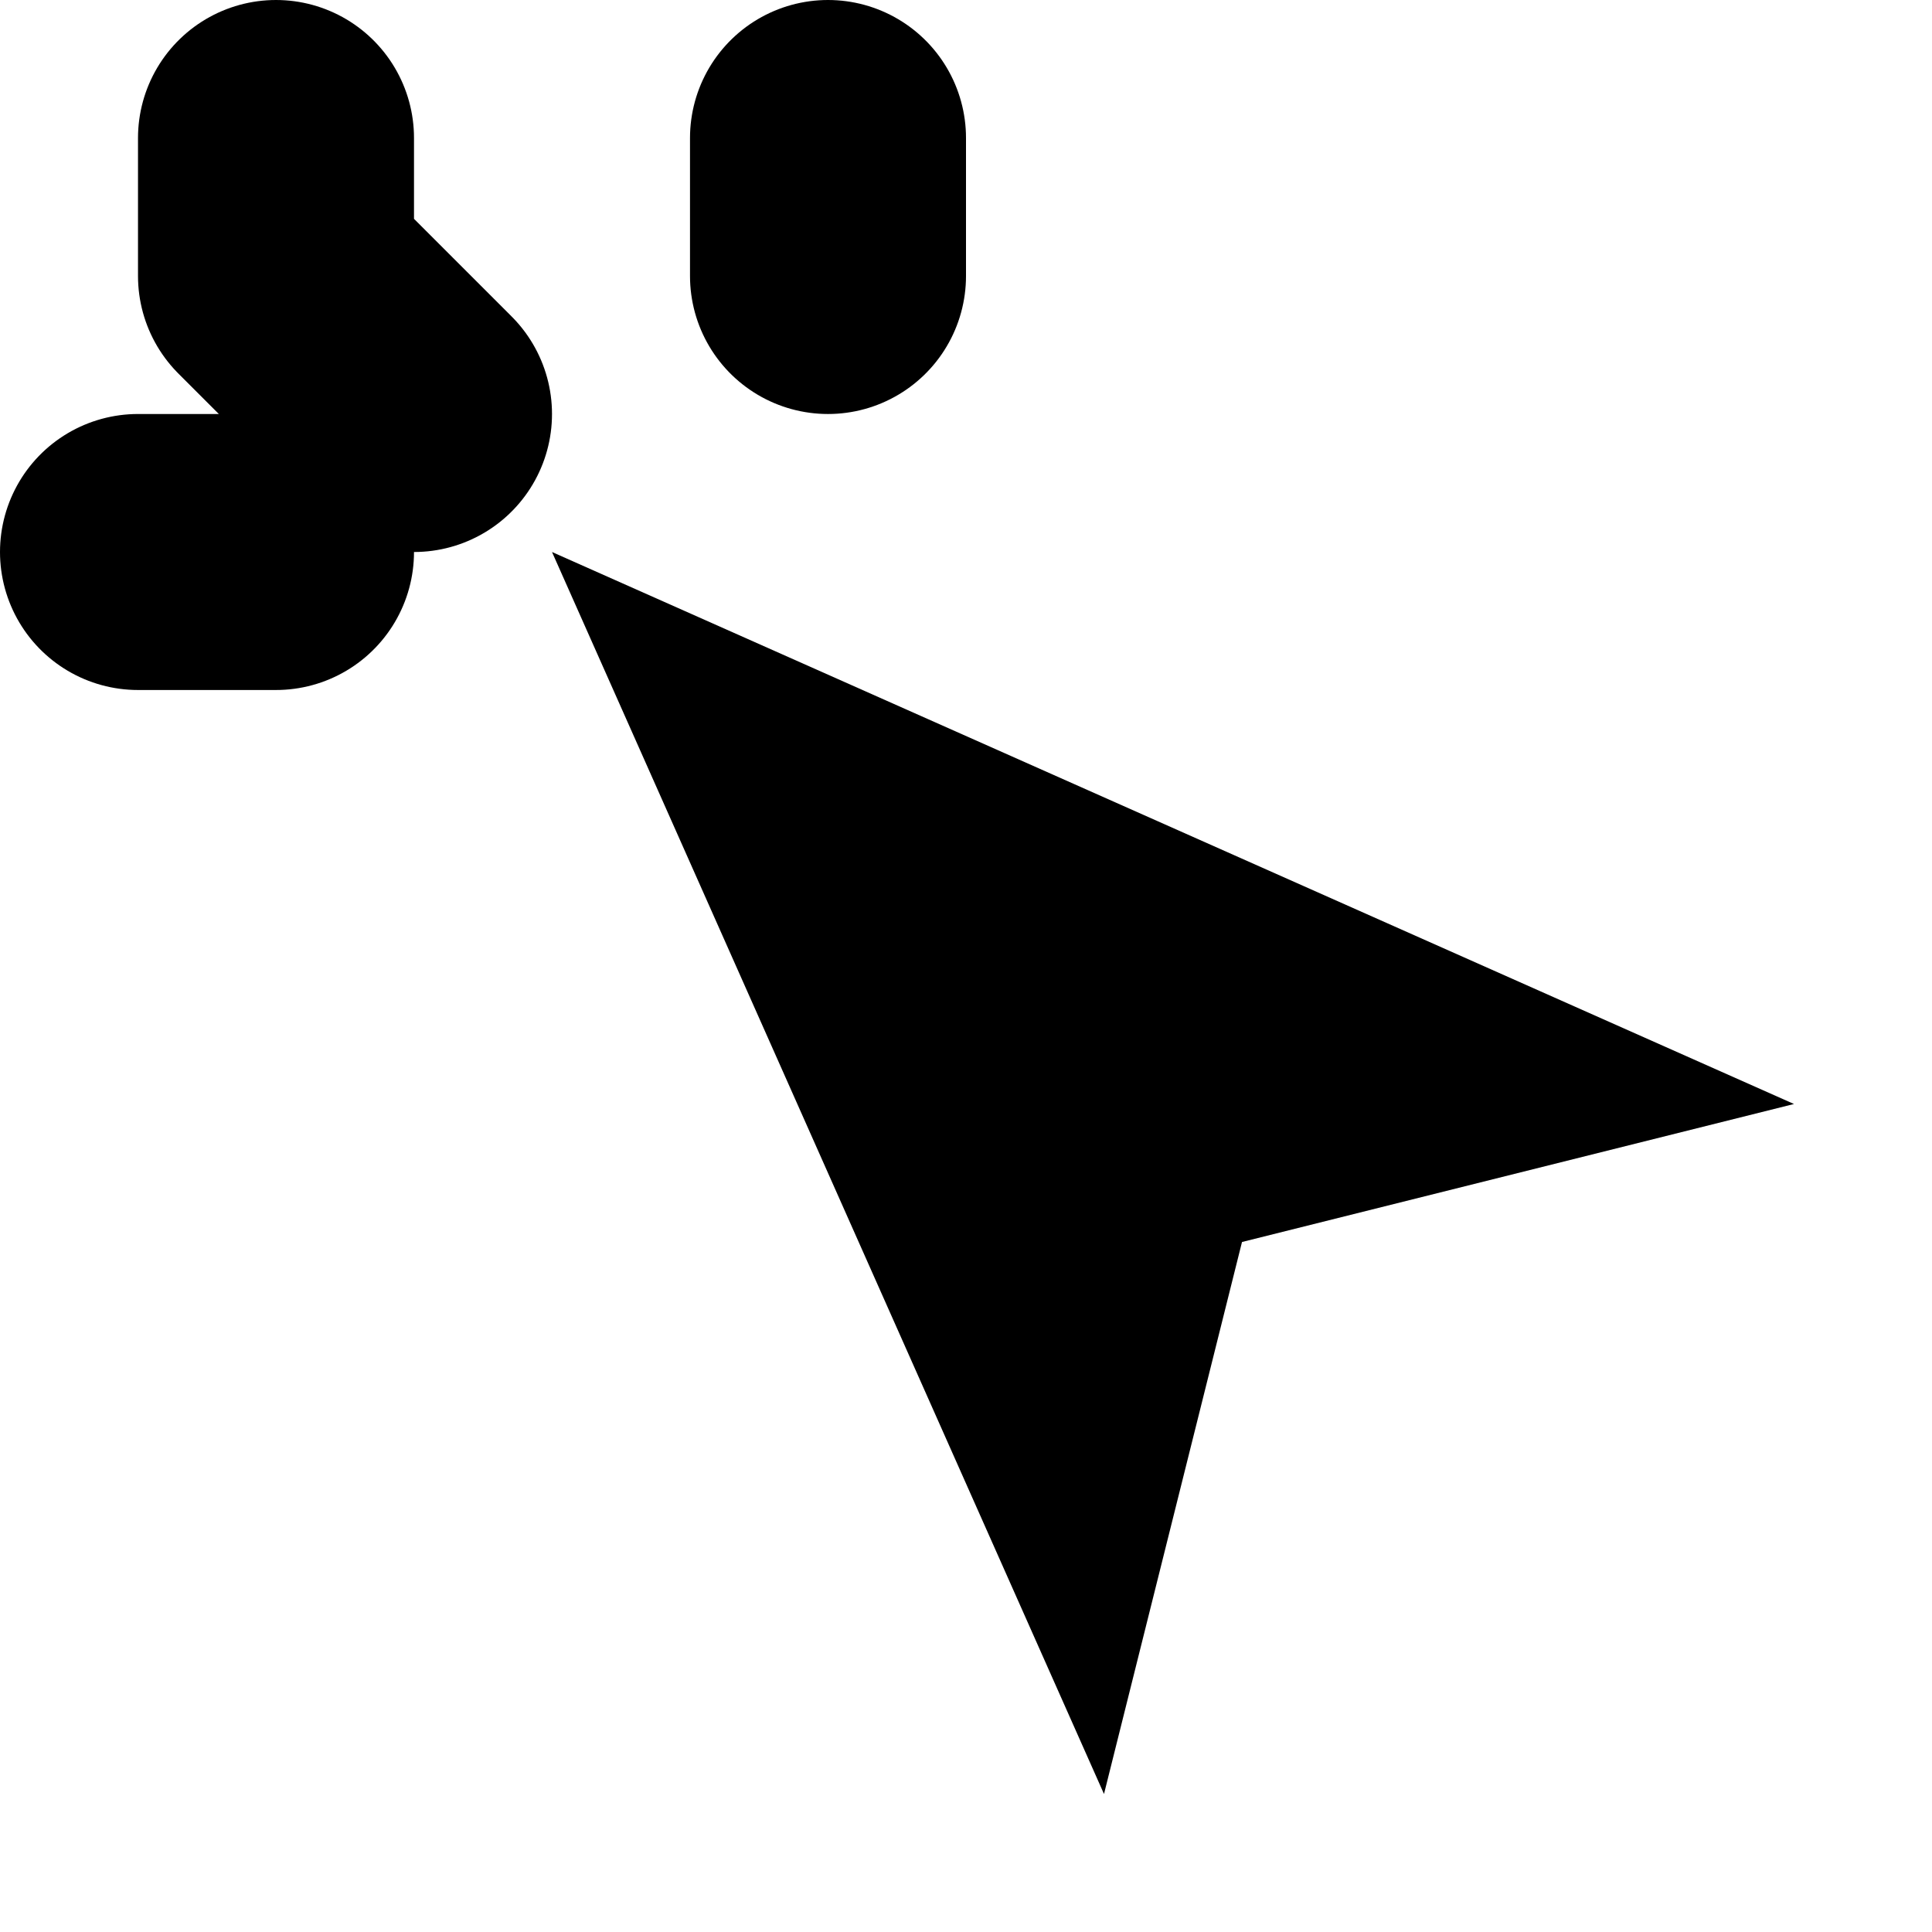
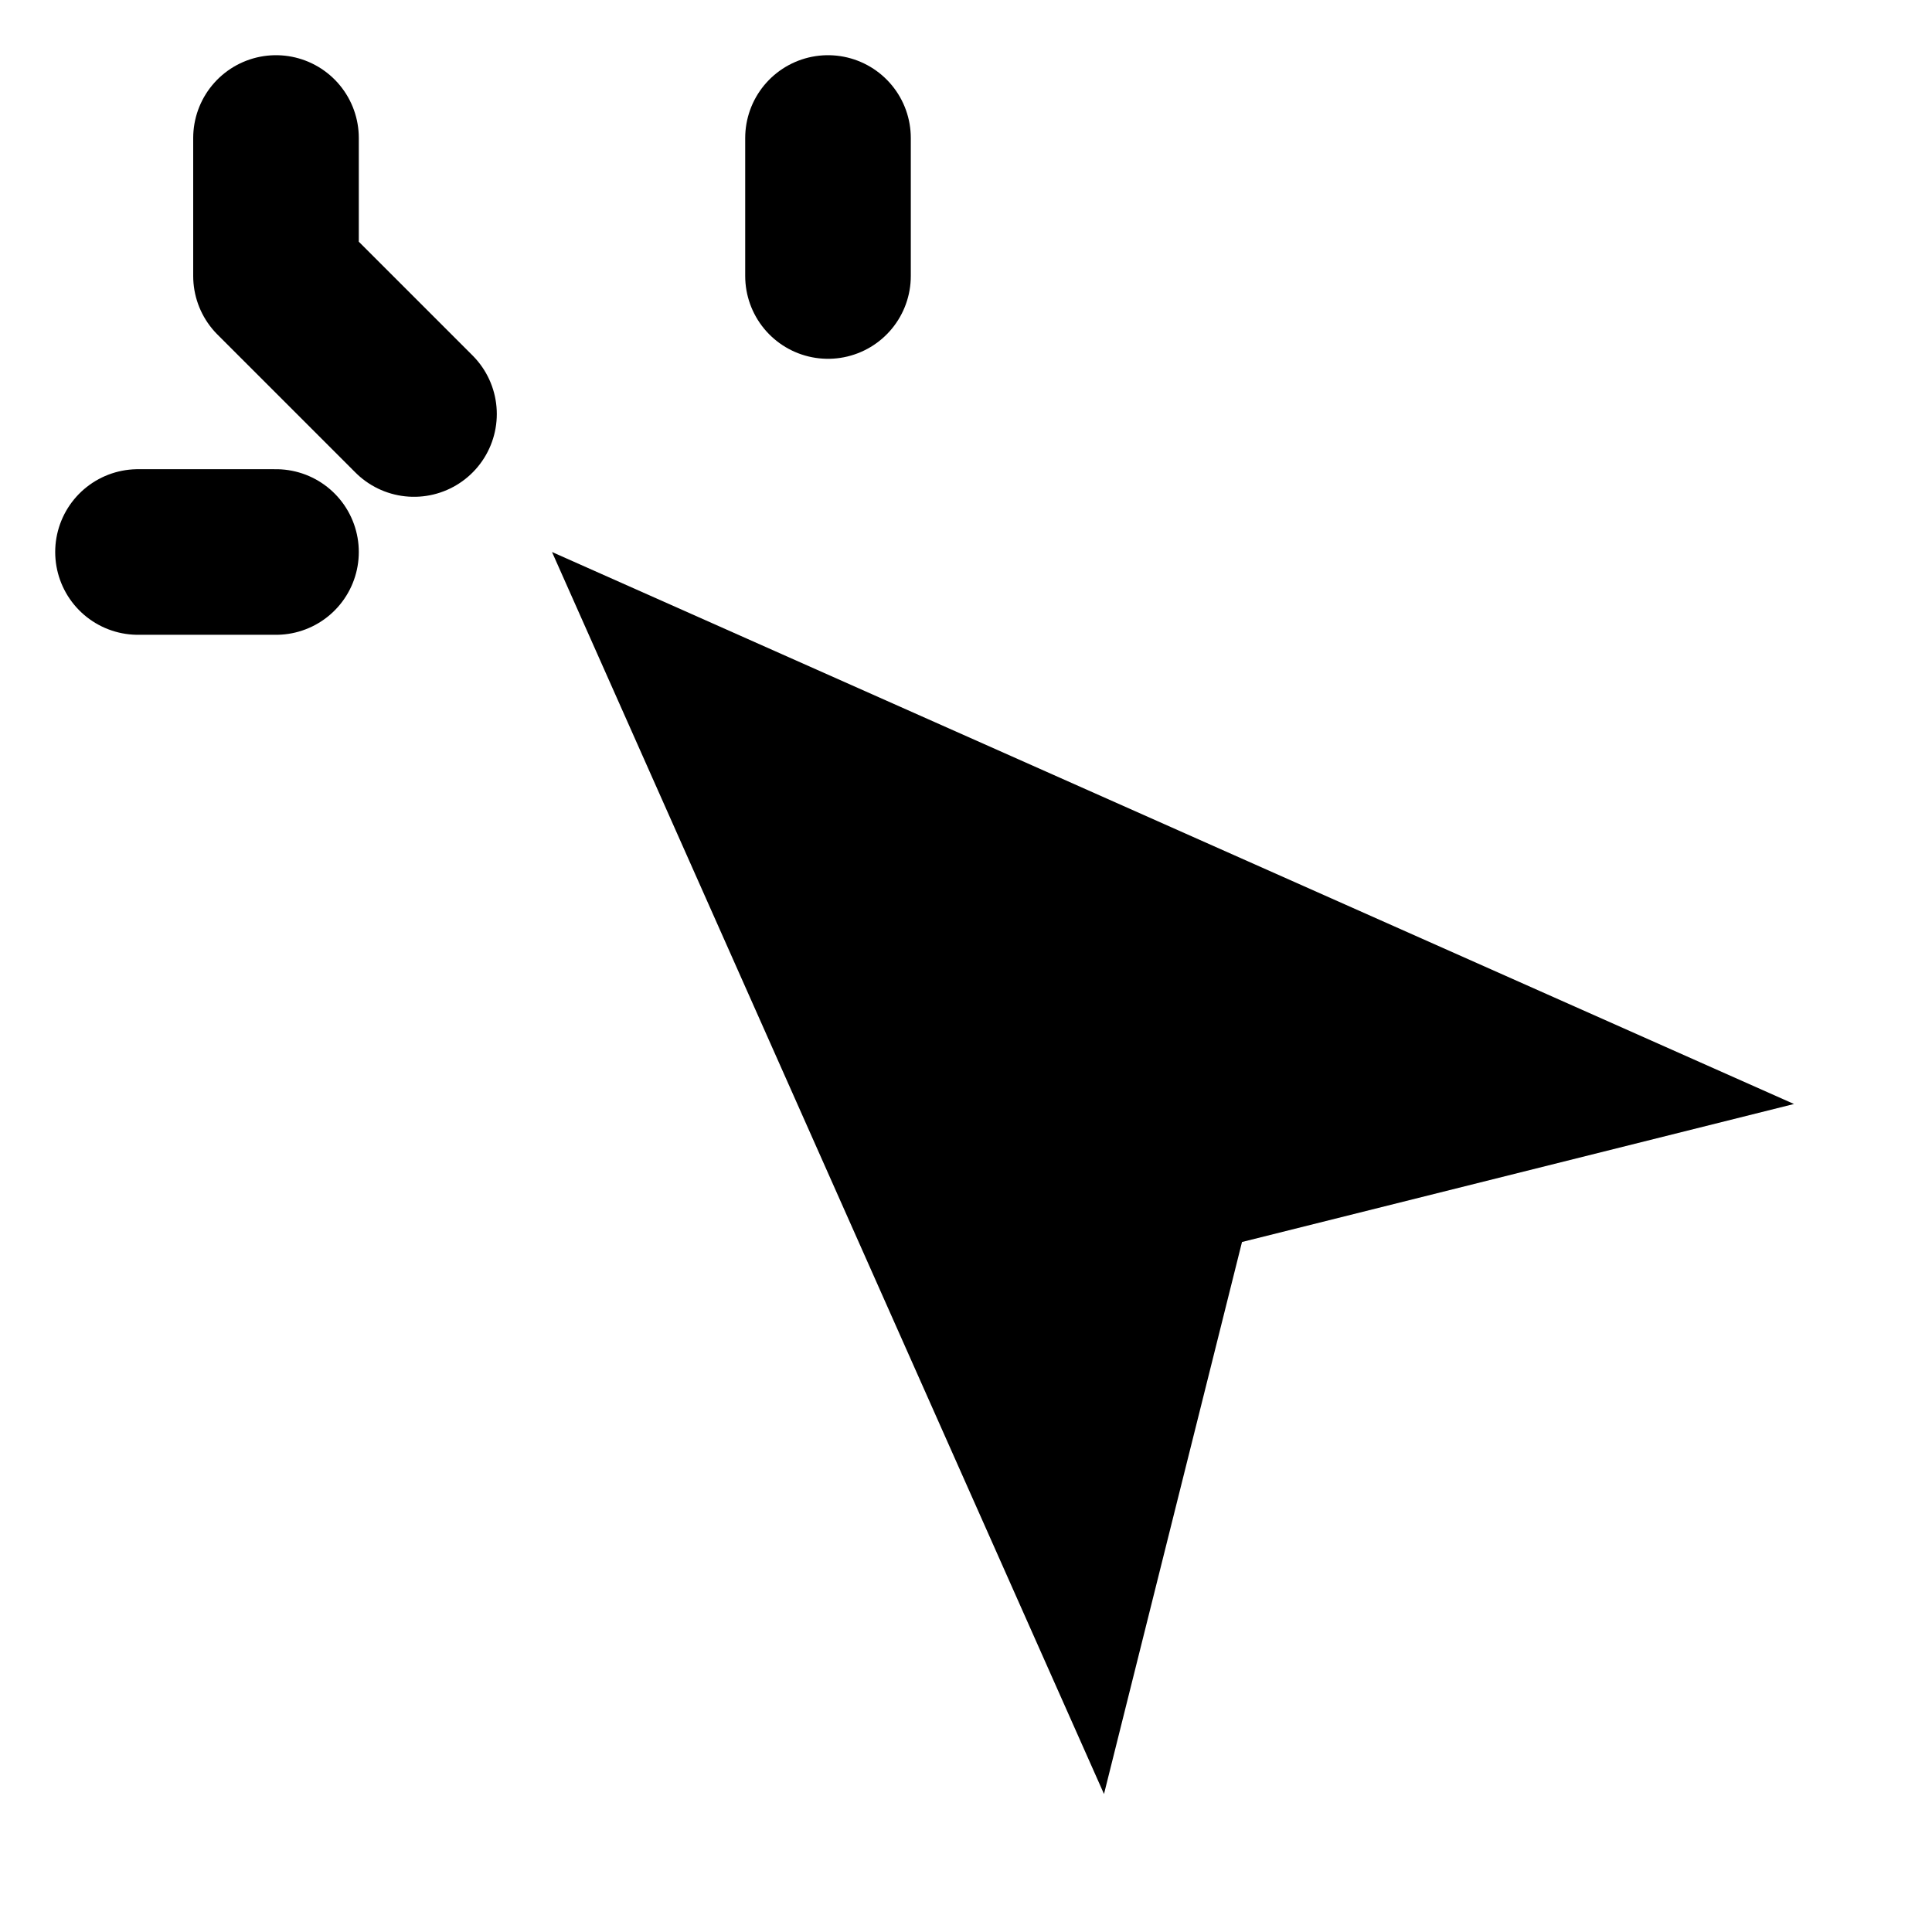
<svg xmlns="http://www.w3.org/2000/svg" viewBox="0 0 14 14" fill="currentColor">
  <path d="m4 4 9 4-4 1-1 4Z" />
-   <g fill="none" stroke="currentColor" stroke-width="2" stroke-linecap="round" stroke-linejoin="round">
+   <g fill="none" stroke="currentColor" stroke-width="1.2" stroke-linecap="round" stroke-linejoin="round">
    <path d="M2 1v1M1 4h1m1-1L2 2m4-1v1" />
  </g>
</svg>
